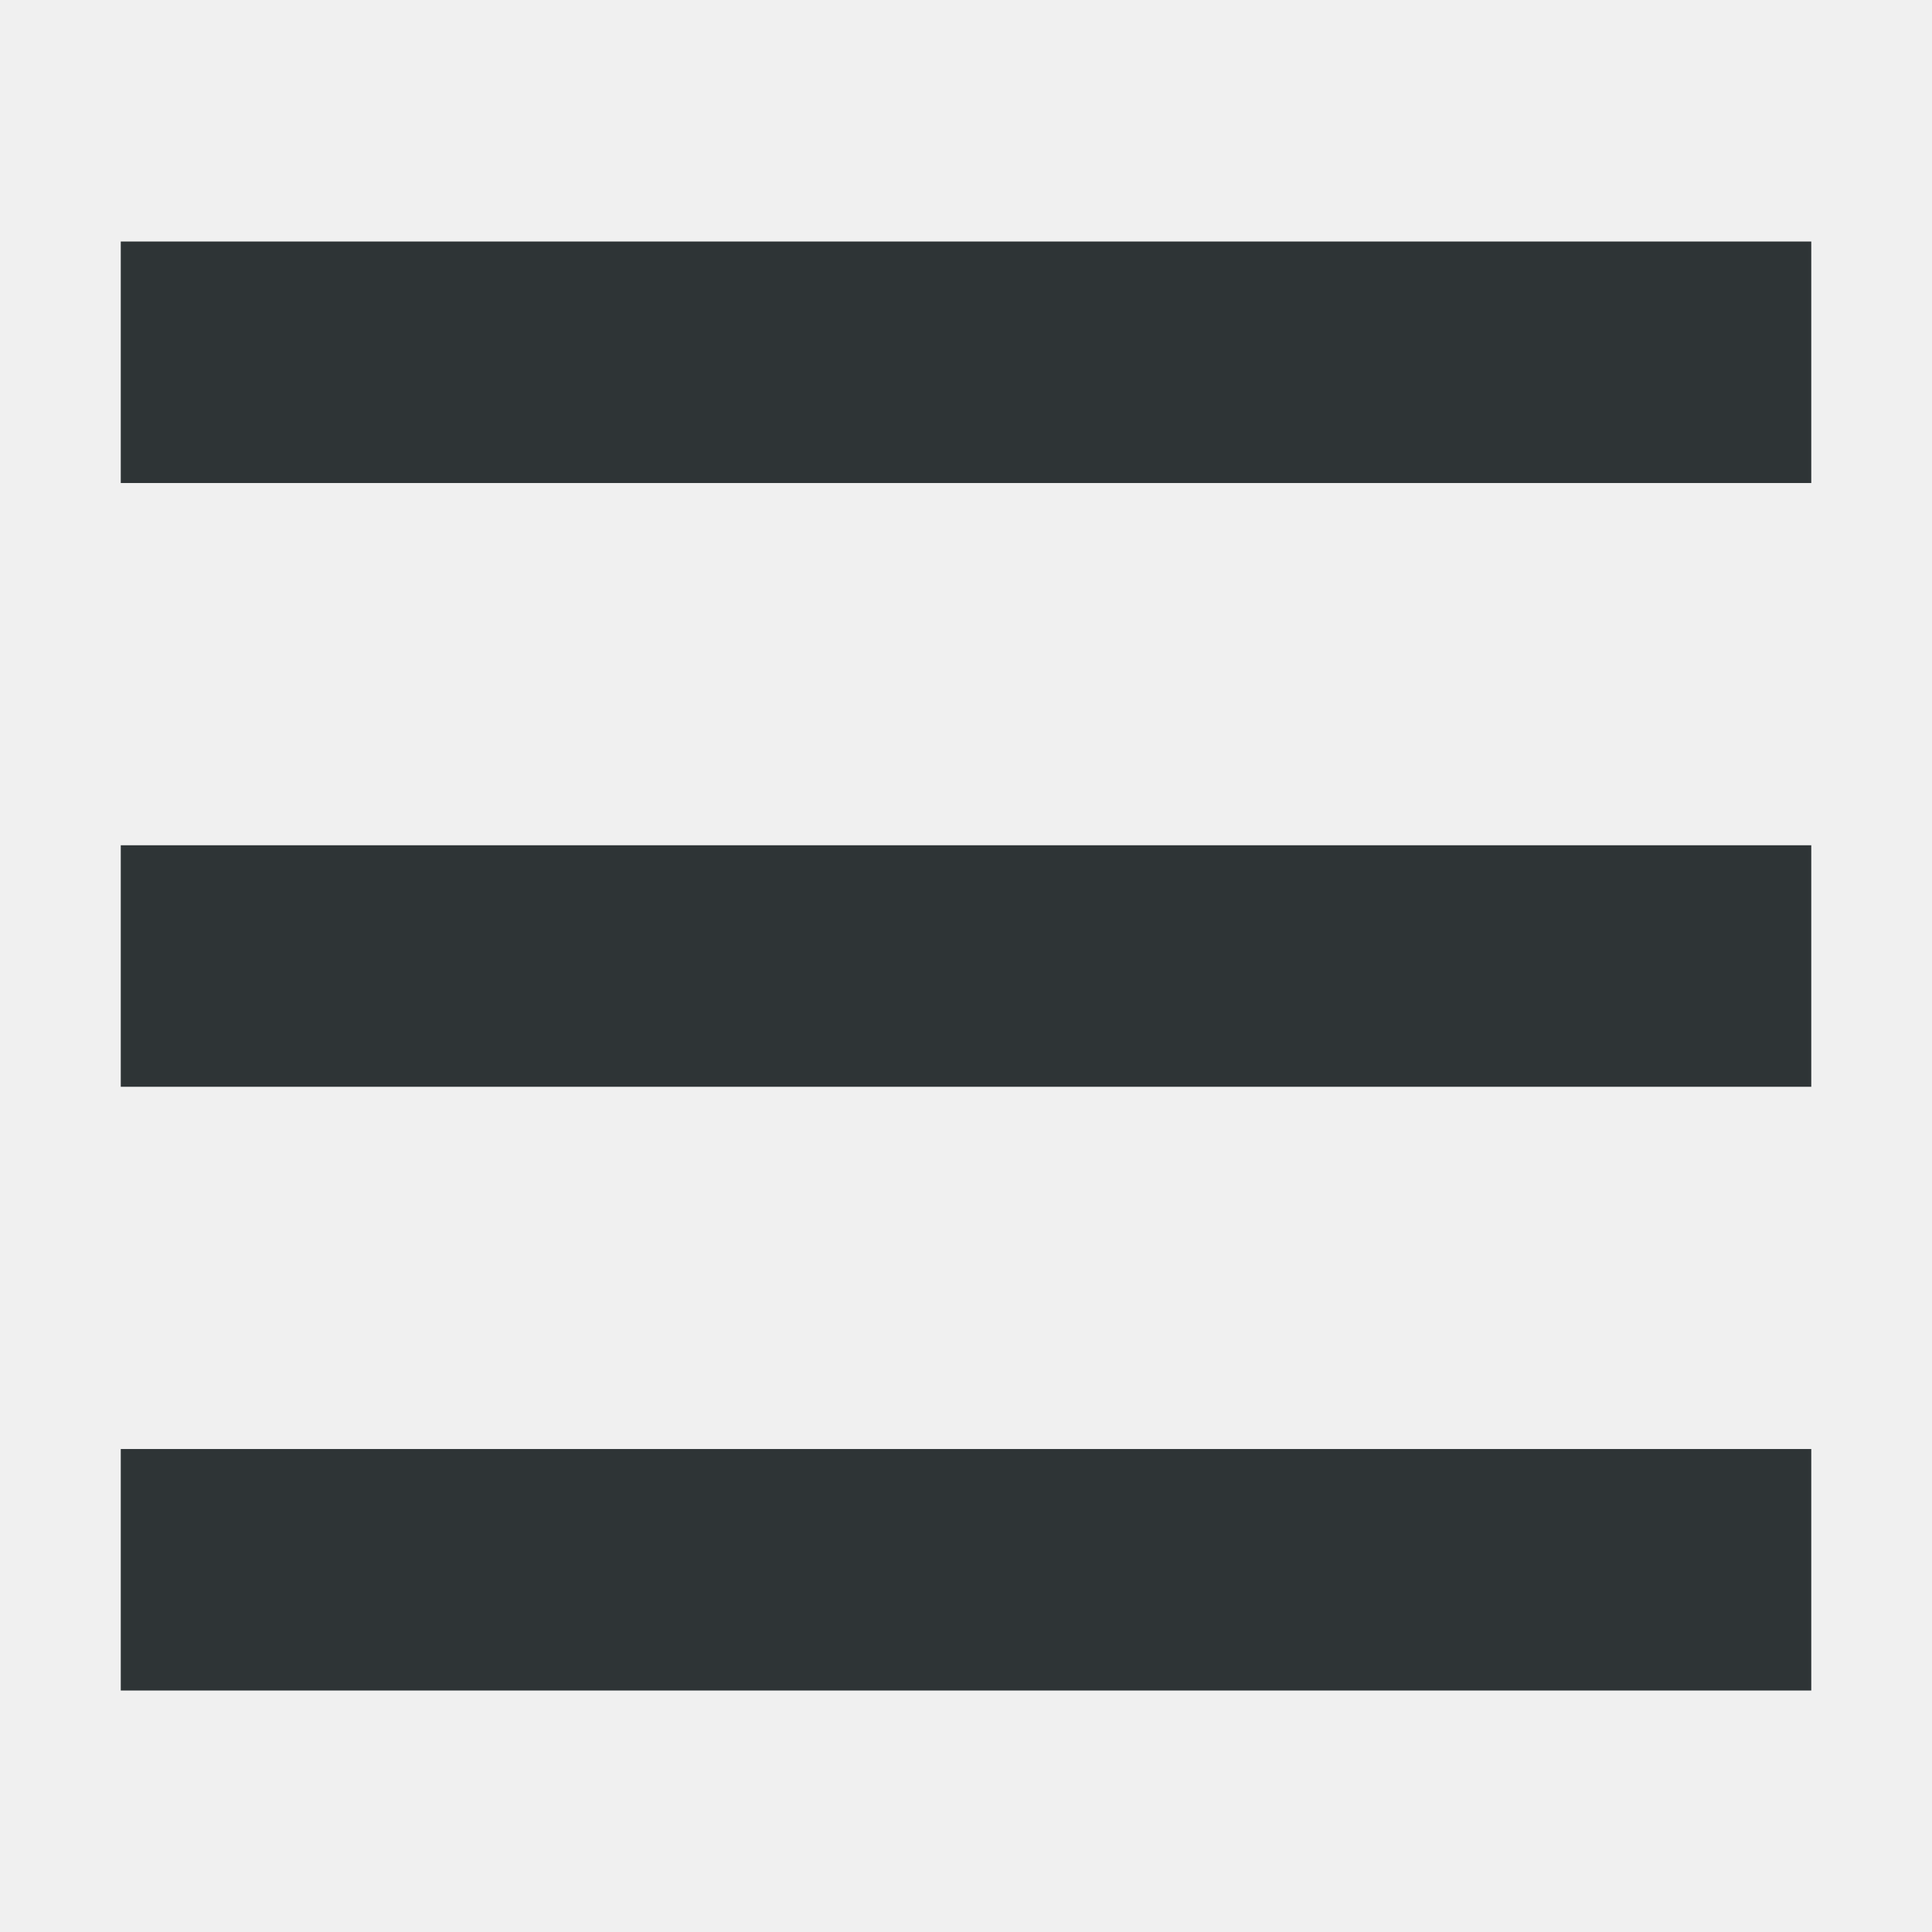
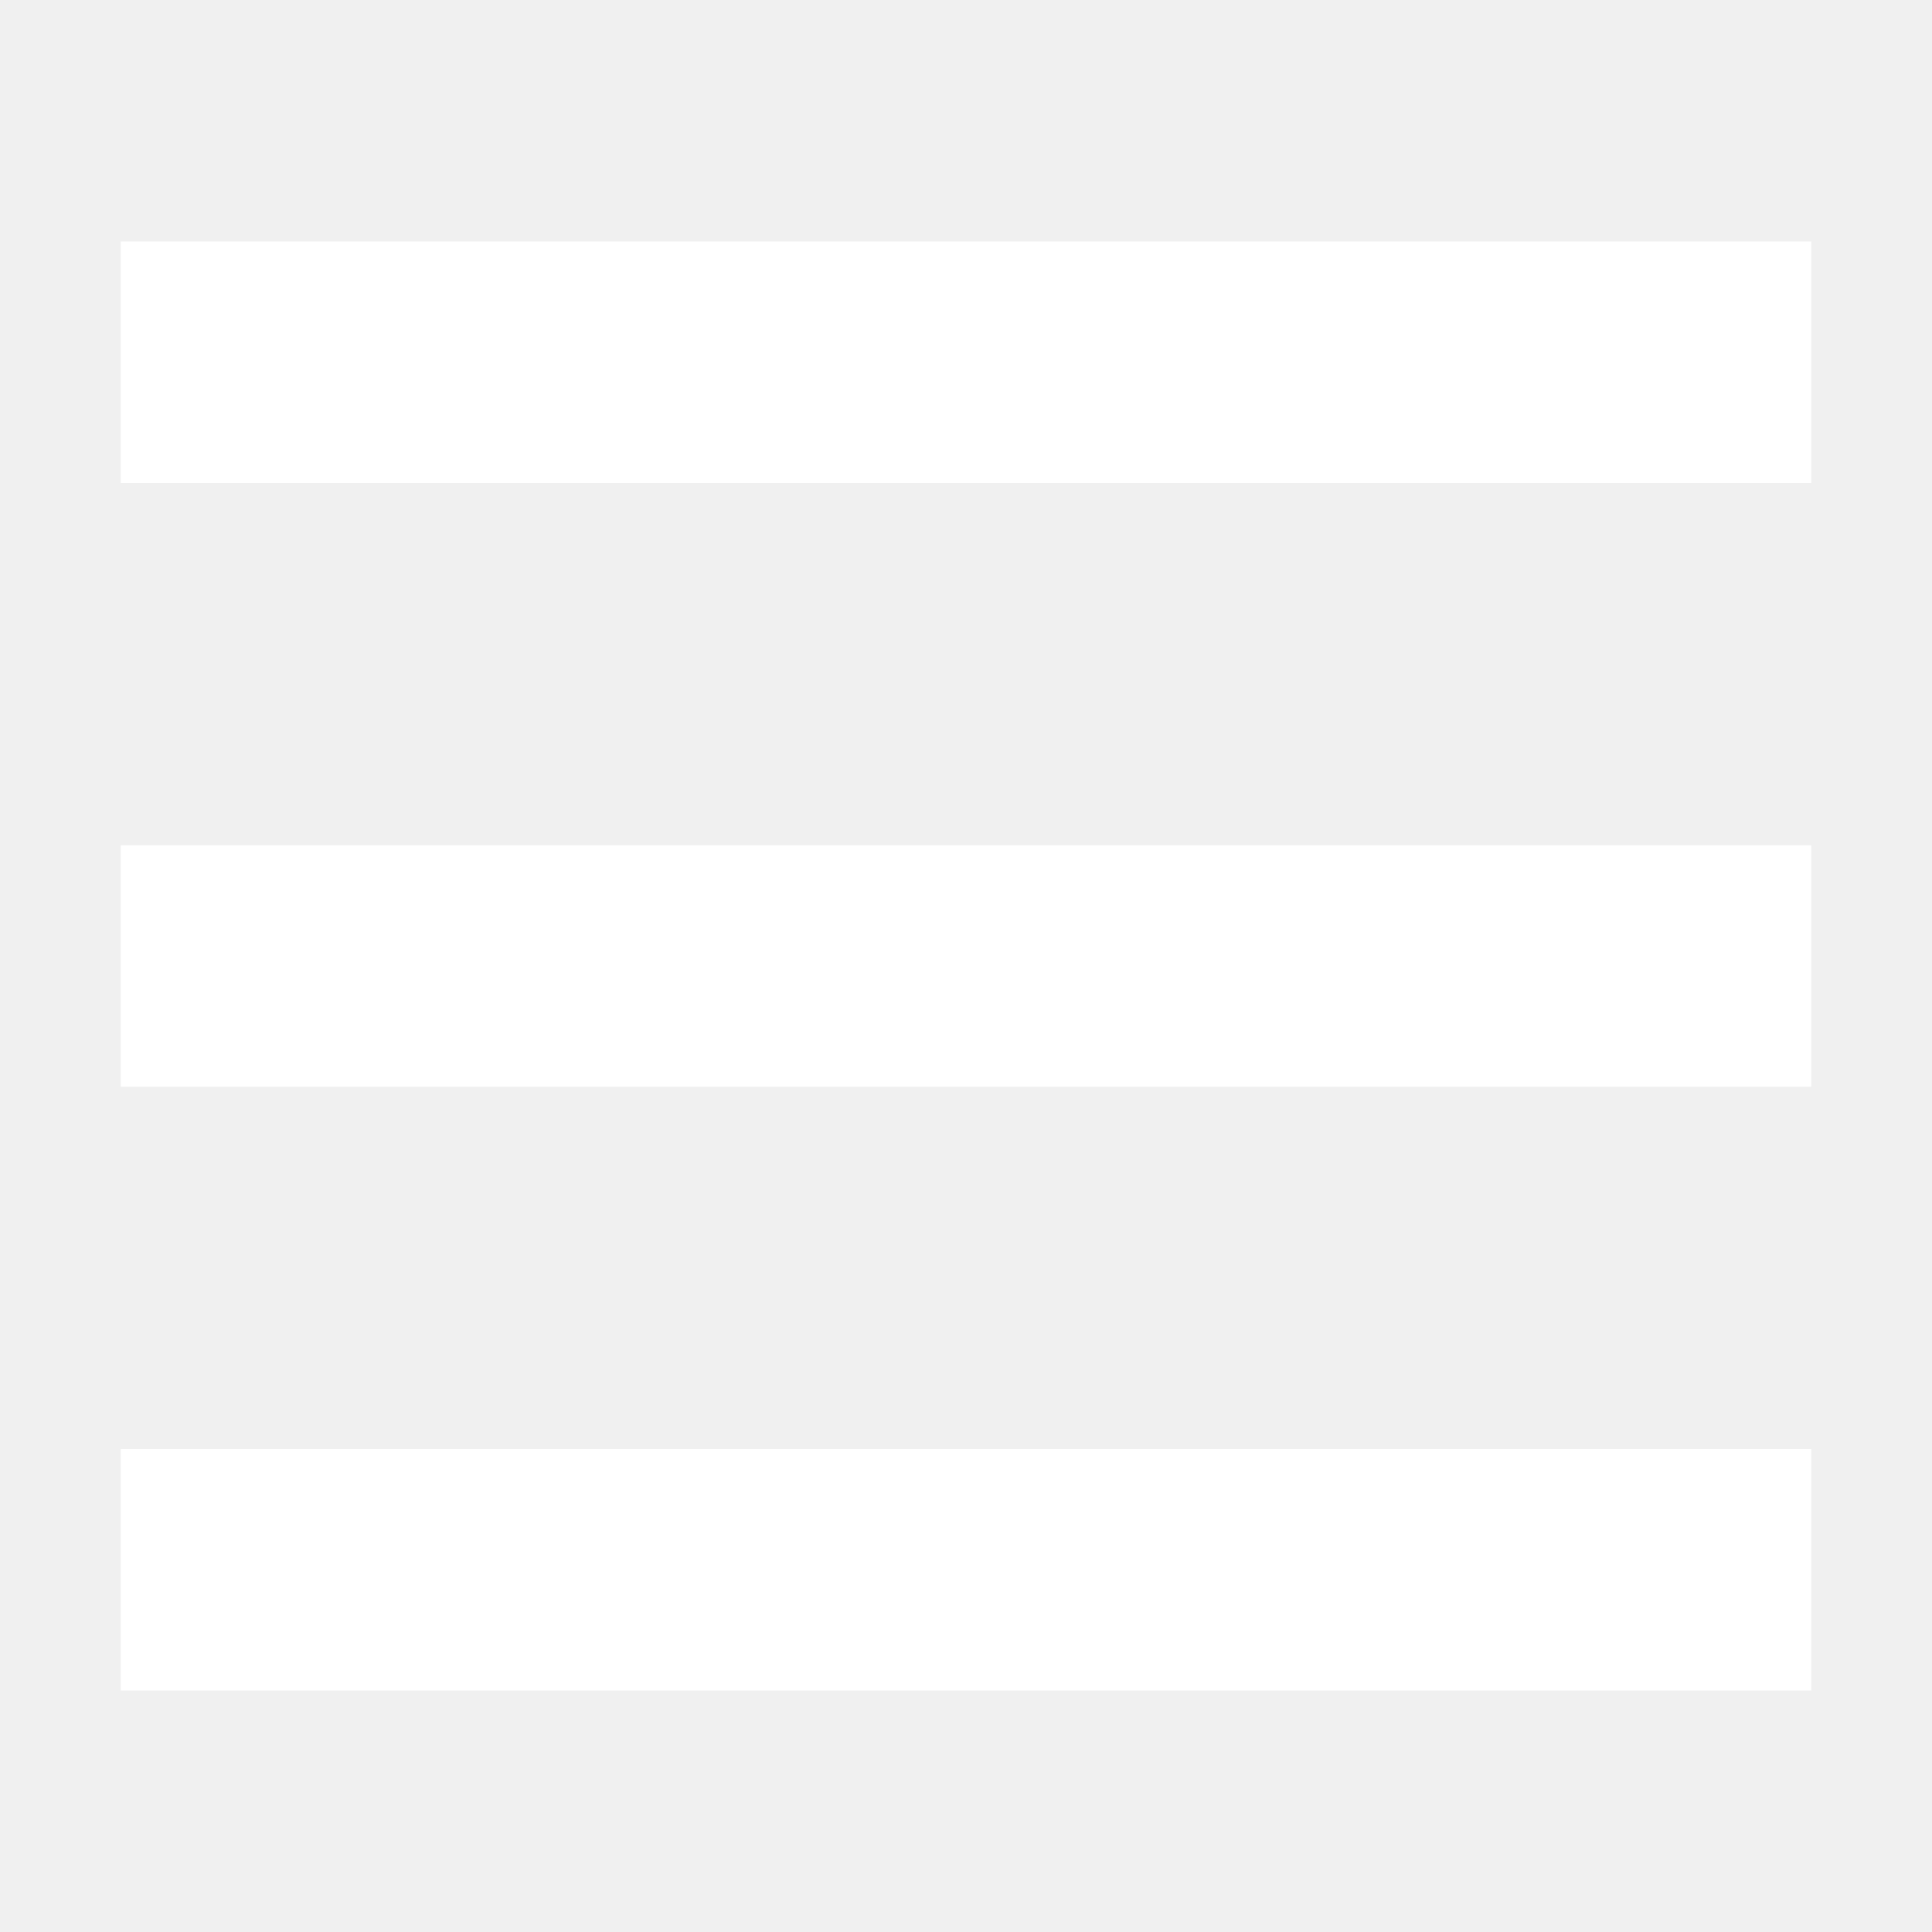
<svg xmlns="http://www.w3.org/2000/svg" height="16px" viewBox="0 0 16 16" width="16px" version="1.1" id="svg10">
  <defs id="defs14">
    </defs>
-   <g id="g130640" transform="rotate(90,187.0695,23.93369)">
-     <rect style="fill:#2e3436;fill-opacity:1;stroke-dasharray:8, 8" id="rect130630" width="14" height="2" x="-210.003" y="165.136" transform="rotate(-90)" />
-     <rect style="fill:#2e3436;fill-opacity:1;stroke-dasharray:8, 8" id="rect130632" width="14" height="2" x="-210.003" y="170.136" transform="rotate(-90)" />
-     <rect style="fill:#2e3436;fill-opacity:1;stroke-dasharray:8, 8" id="rect130634" width="14" height="2" x="-210.003" y="175.136" transform="rotate(-90)" />
-     <rect y="195.003" x="163.136" height="16" width="16" id="rect130638" style="fill:none;fill-opacity:1" />
-   </g>
+   <rect style="fill:#ffffff;fill-opacity:1;stroke-dasharray:8, 8" id="rect130630" width="14" height="2" x="1" y="2" />
+   <rect style="fill:#ffffff;fill-opacity:1;stroke-dasharray:8, 8" id="rect130632" width="14" height="2" x="1" y="7" />
+   <rect style="fill:#ffffff;fill-opacity:1;stroke-dasharray:8, 8" id="rect130634" width="14" height="2" x="1" y="12" />
+   <rect y="-16" x="-1.7773438e-06" height="16" width="16" id="rect130638" style="fill:none;fill-opacity:1" transform="rotate(90)" />
</svg>
